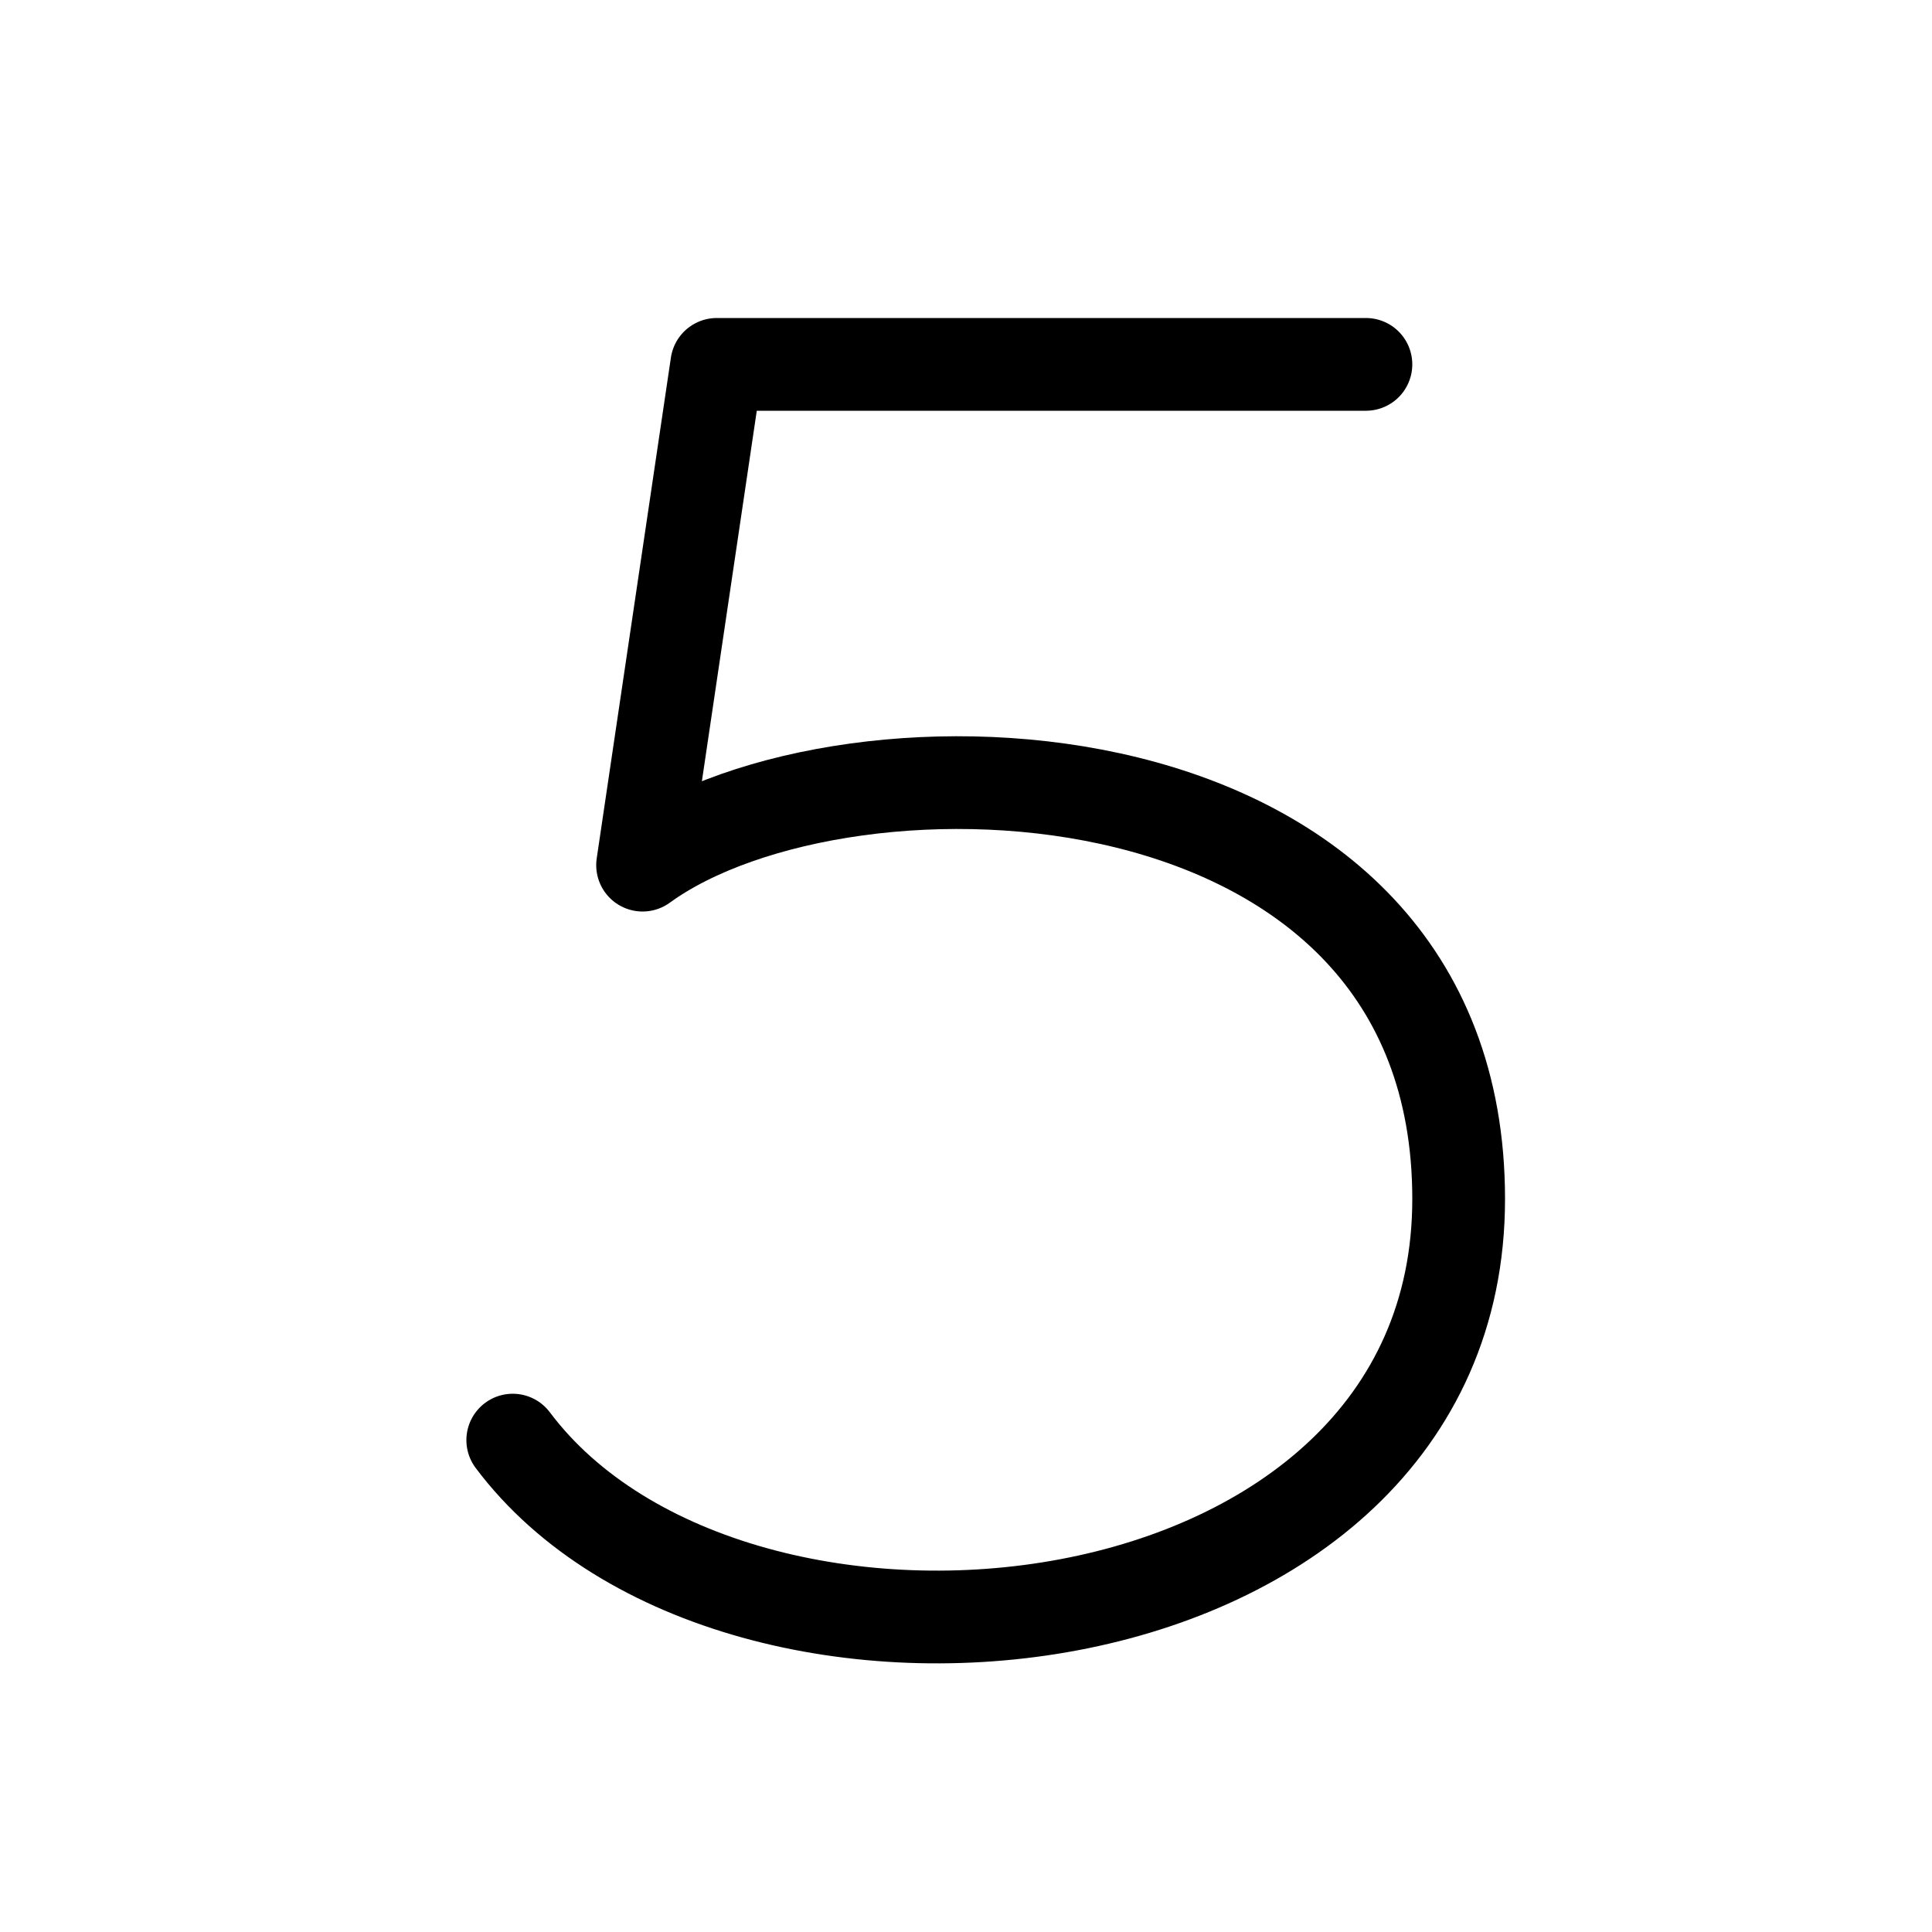
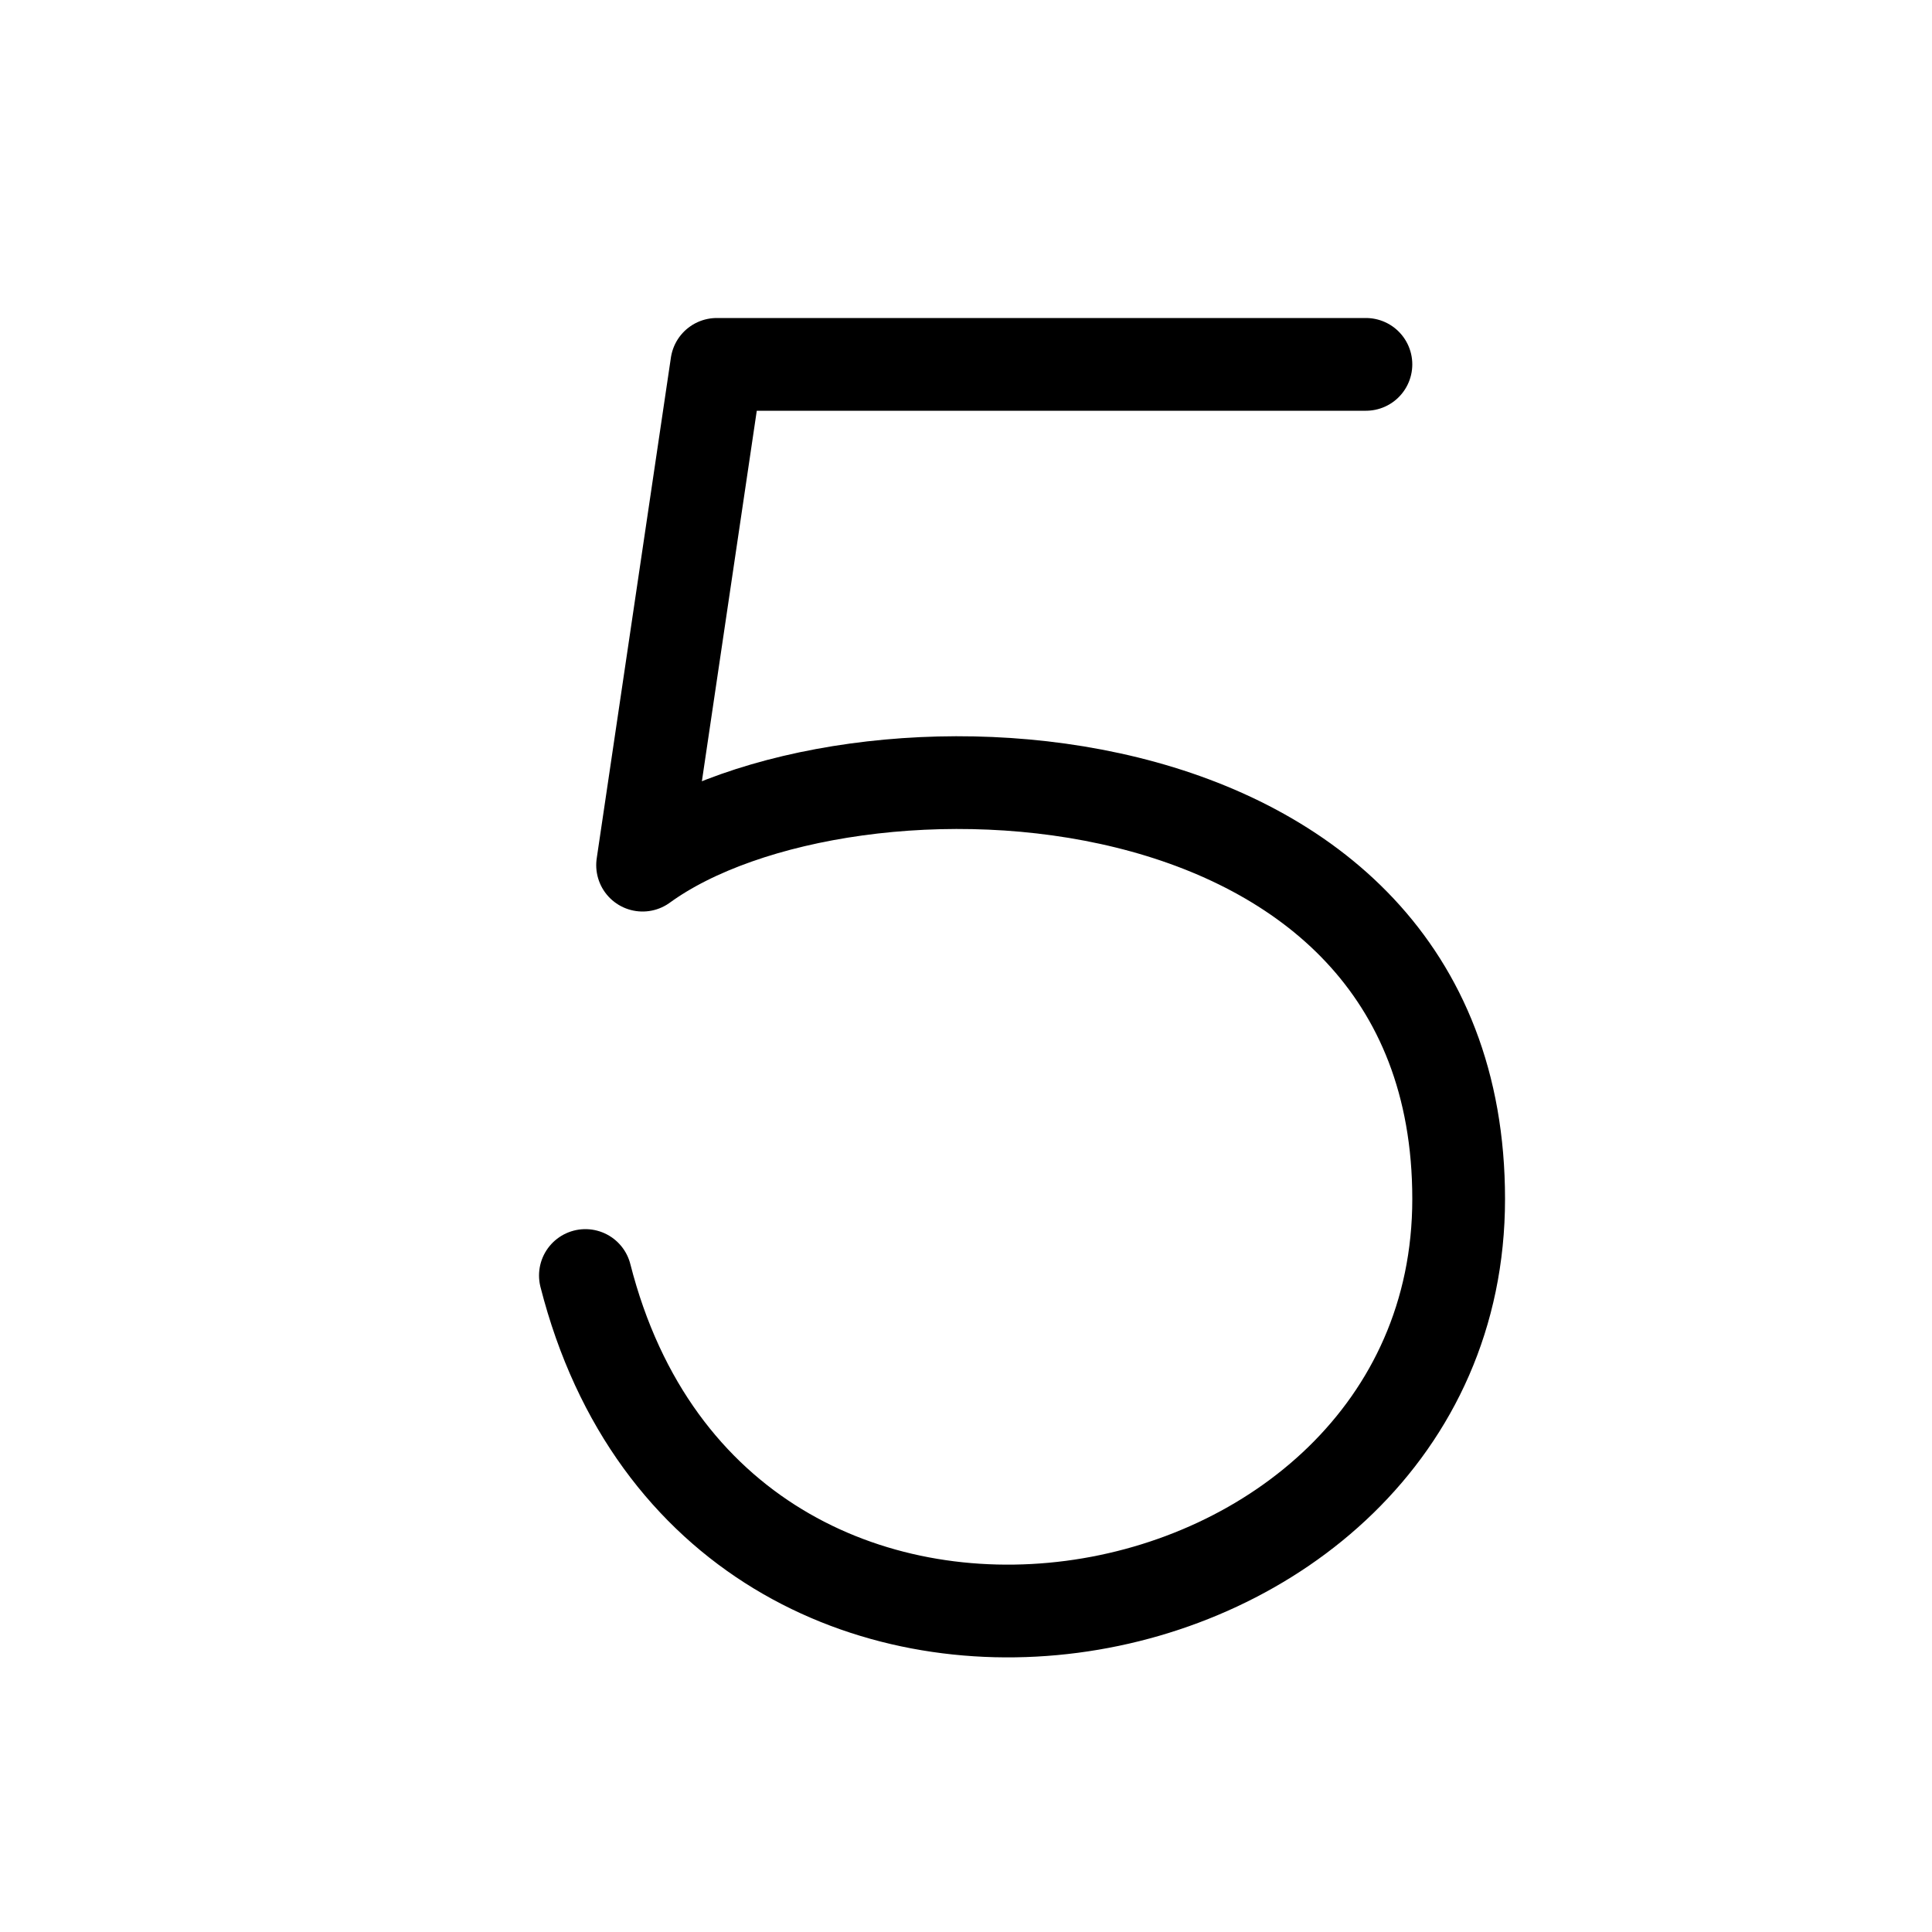
- <svg xmlns="http://www.w3.org/2000/svg" viewBox="0 0 100 100">
-   <g transform="translate(3.50,3.50) scale(0.96)">
-     <path d="M70,16H35L31,43C42,35 75,36 75,61C75,86 36,90 24,74" fill="none" stroke="#000" stroke-width="5" stroke-linecap="round" stroke-linejoin="round" />
-   </g>
+ <svg xmlns="http://www.w3.org/2000/svg" viewBox="0 0 100 100" width="100" height="100">
+   <path d="M 70.7,18.86 l -33.6,0 l -3.84,25.92 c 10.56,-7.68 42.24,-6.72 42.24,17.28 s -38.32,30.97 -45.2,3.96" fill="none" stroke="#000" stroke-width="4.8" stroke-linecap="round" stroke-linejoin="round" />
</svg>
